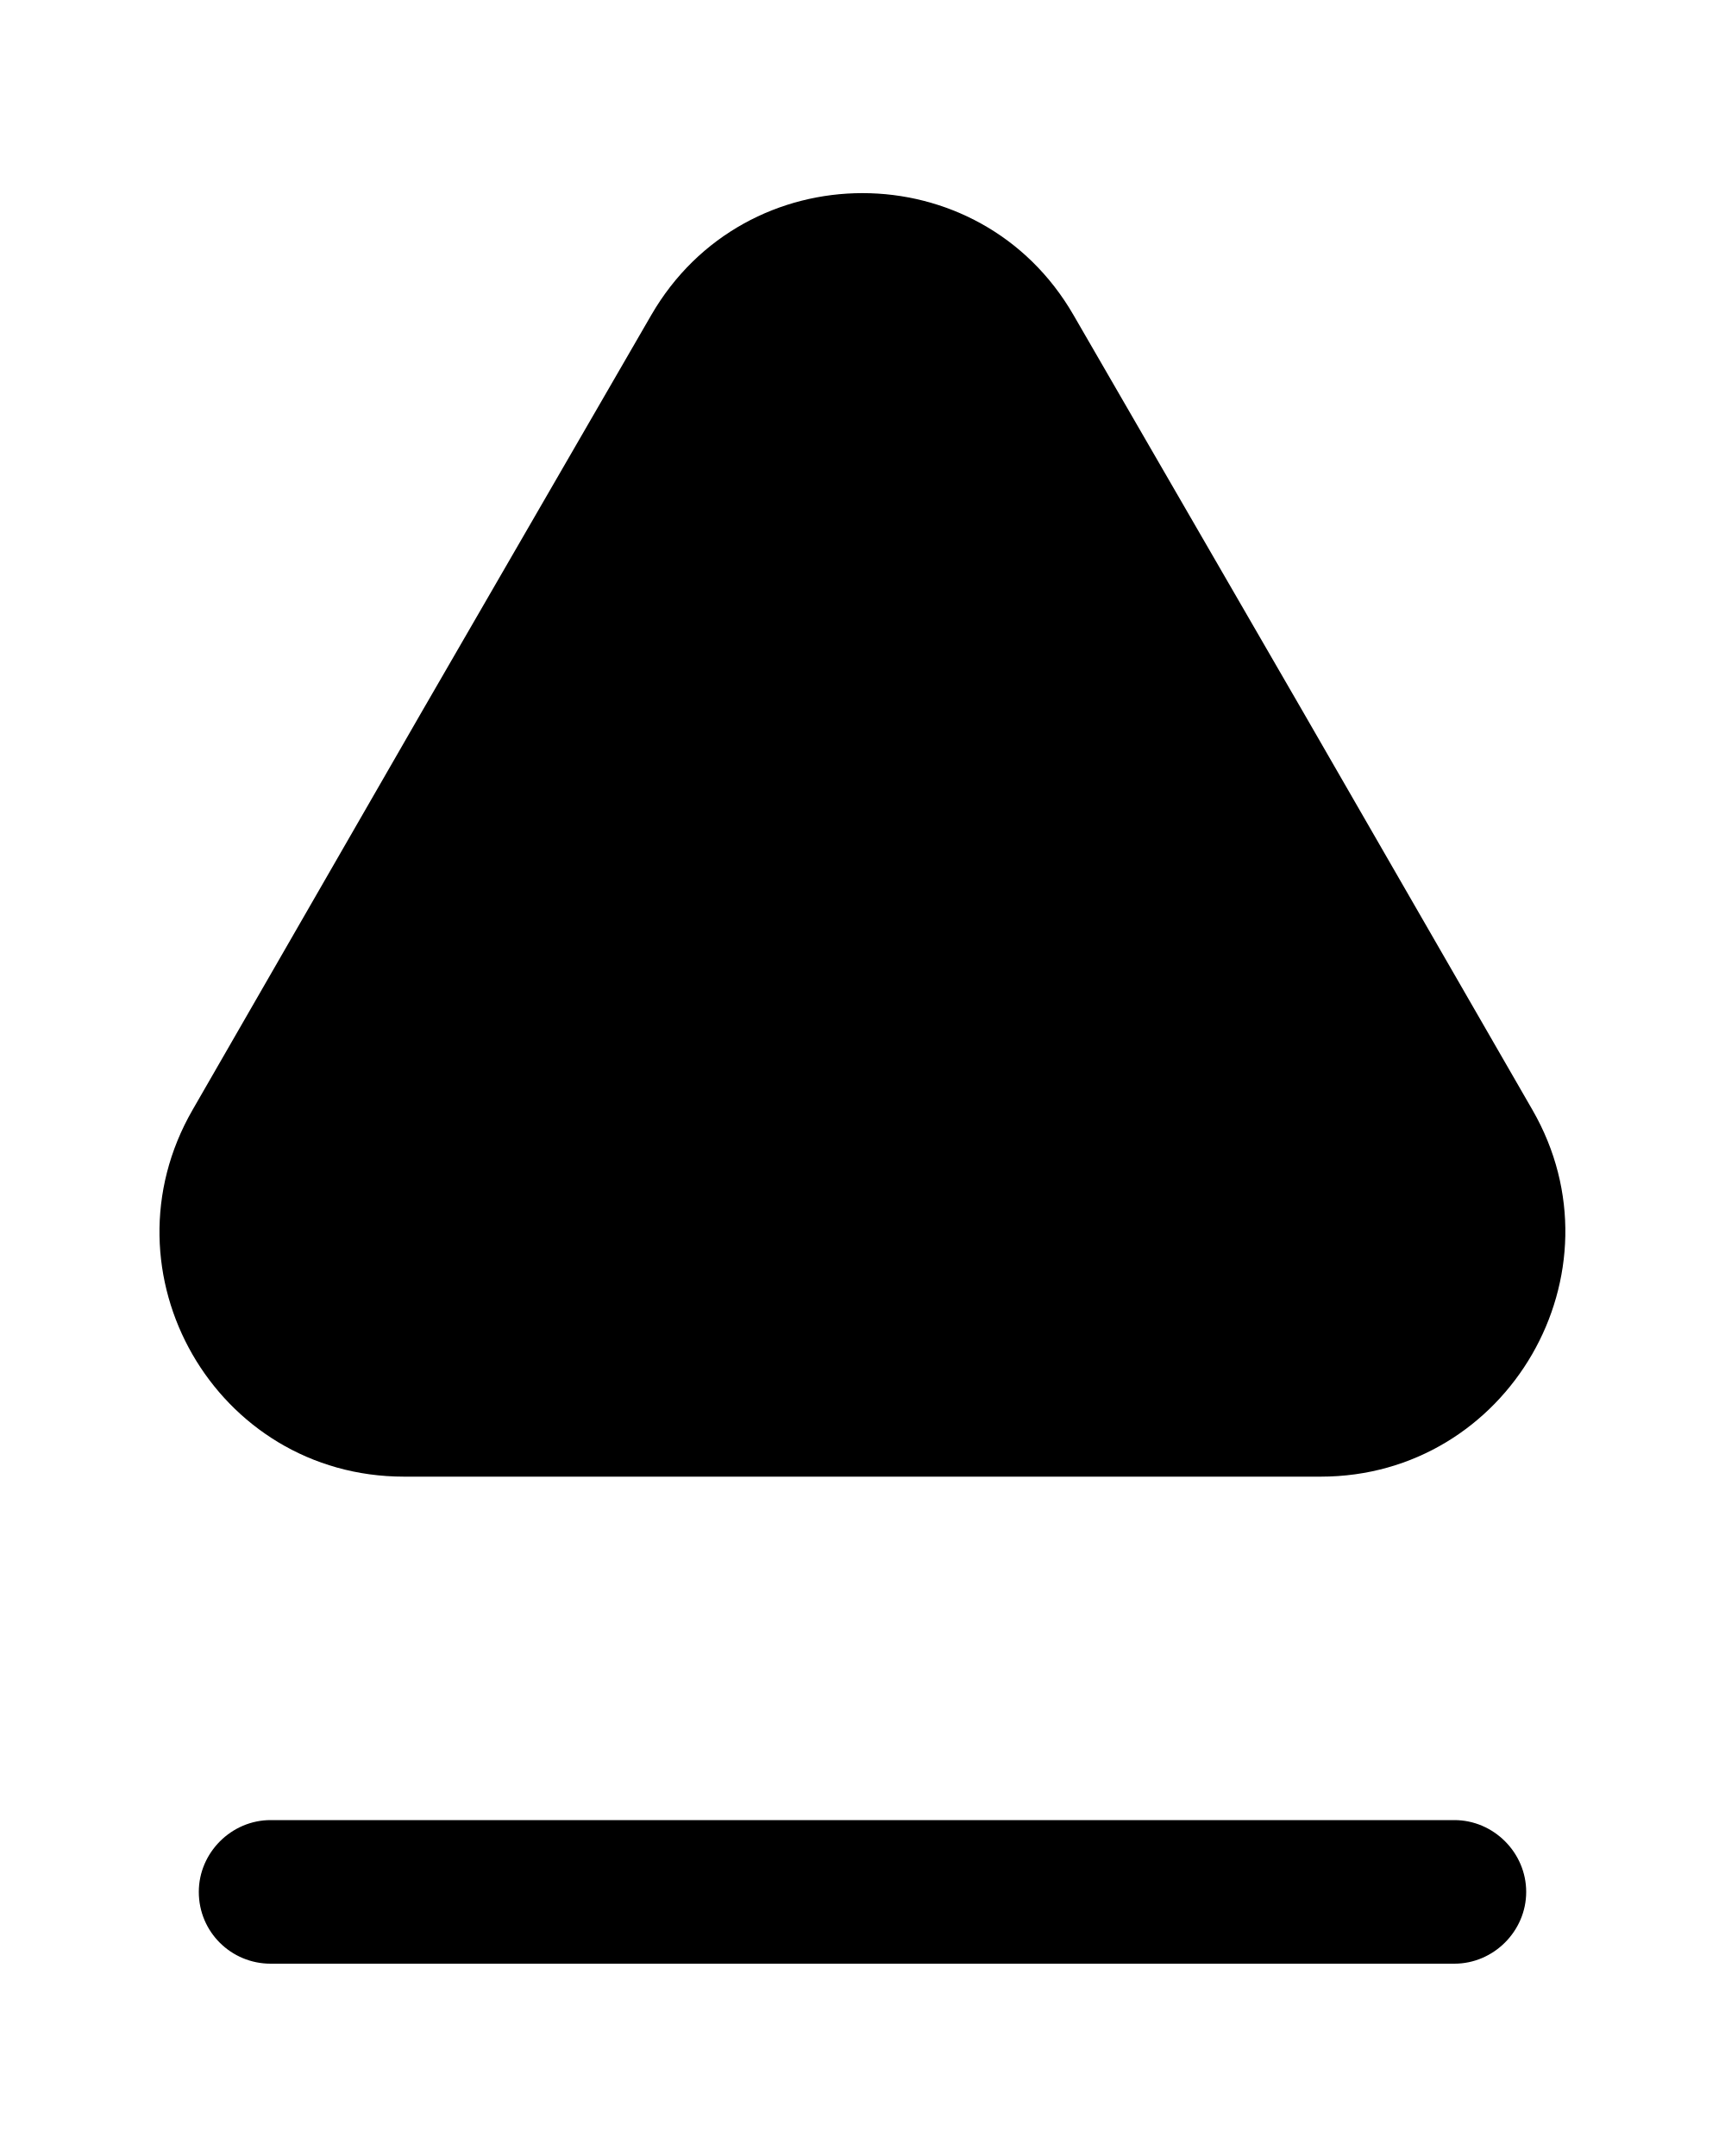
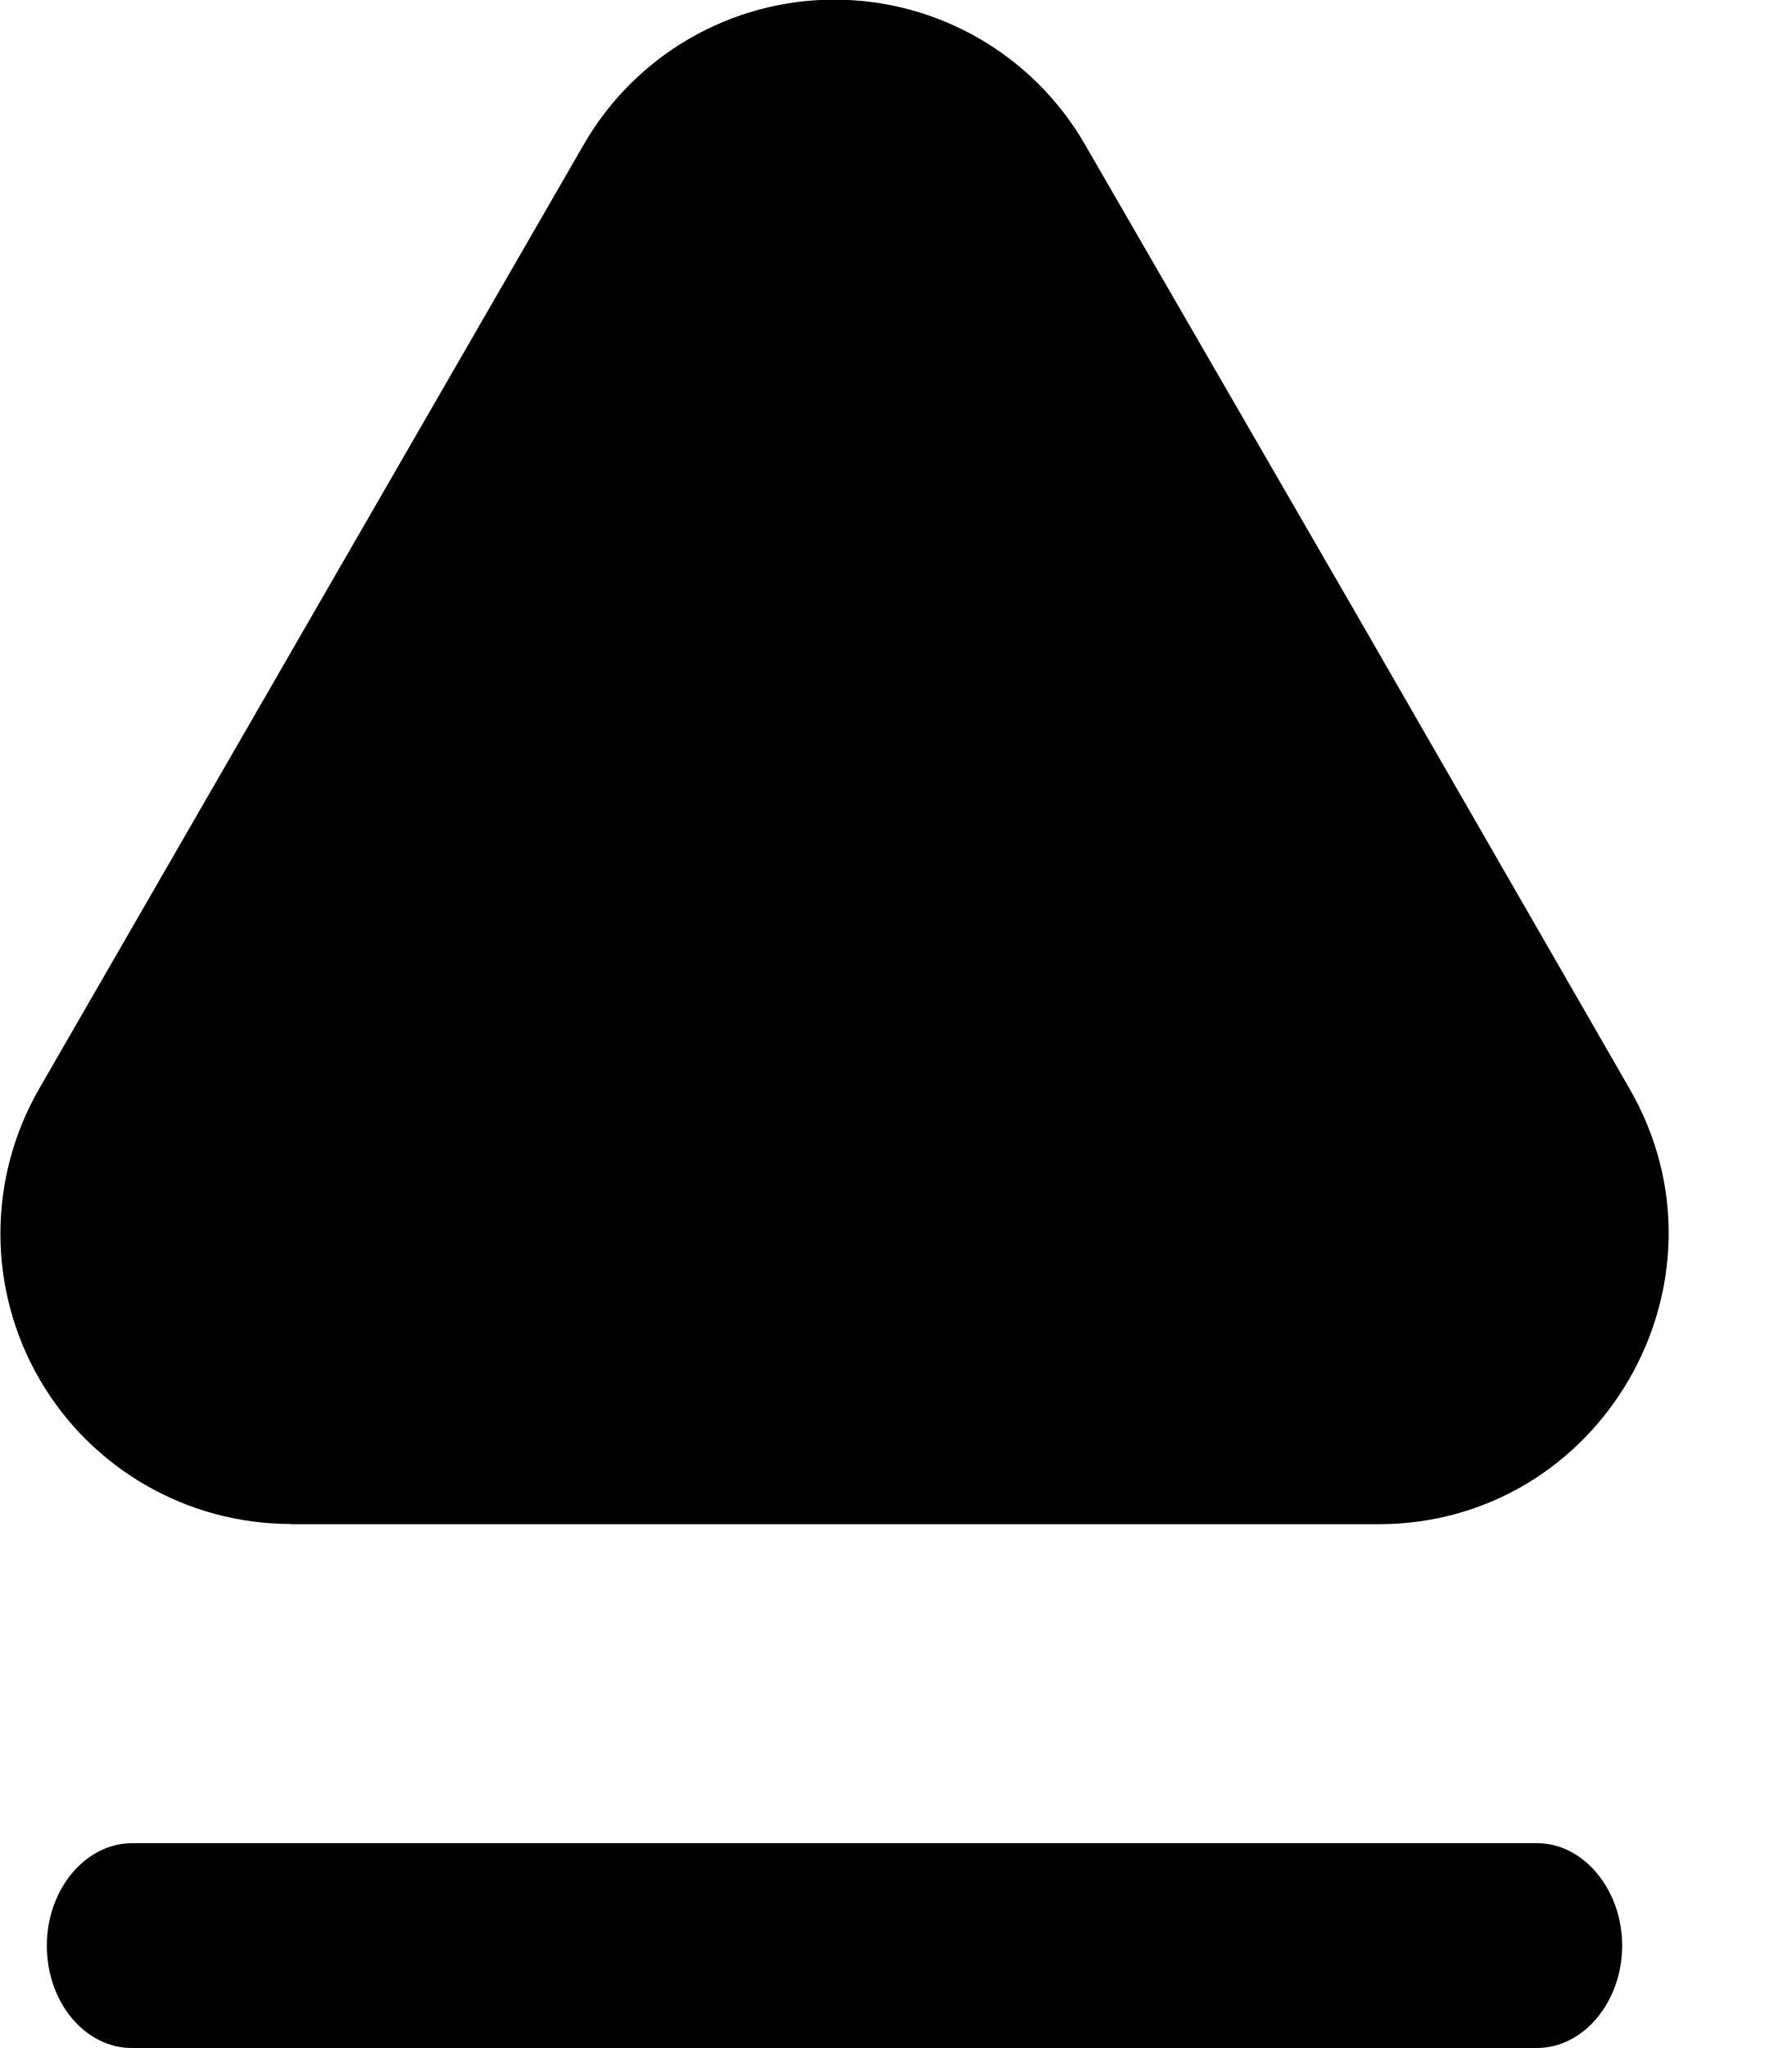
- <svg xmlns="http://www.w3.org/2000/svg" width="8" height="10" viewBox="0 0 8 10">
-   <path d="M0.922 8.775C0.922 8.593 1.073 8.442 1.255 8.442L6.745 8.442C6.927 8.442 7.078 8.593 7.078 8.775C7.078 8.957 6.927 9.108 6.745 9.108L1.255 9.108C1.073 9.108 0.922 8.962 0.922 8.775Z" />
-   <path d="M1.874 6.849L6.125 6.849C6.995 6.849 7.542 5.903 7.107 5.148L6.045 3.305L4.979 1.462C4.544 0.707 3.456 0.707 3.02 1.462L1.954 3.305L0.893 5.148C0.458 5.903 0.999 6.849 1.874 6.849Z" />
+ <svg xmlns="http://www.w3.org/2000/svg" width="7" height="8" viewBox="0 0 7 8">
+   <path d="M.183 7.6c0-.219.15-.4.333-.4h5.49c.181 0 .332.181.332.4s-.15.4-.333.4H.515c-.181 0-.332-.176-.332-.4m.952-1.646h4.25c.871 0 1.417-.946.982-1.701L5.306 2.41 4.24.566a1.13 1.13 0 0 0-1.96 0L1.216 2.41.153 4.253a1.134 1.134 0 0 0 .982 1.7" />
</svg>
